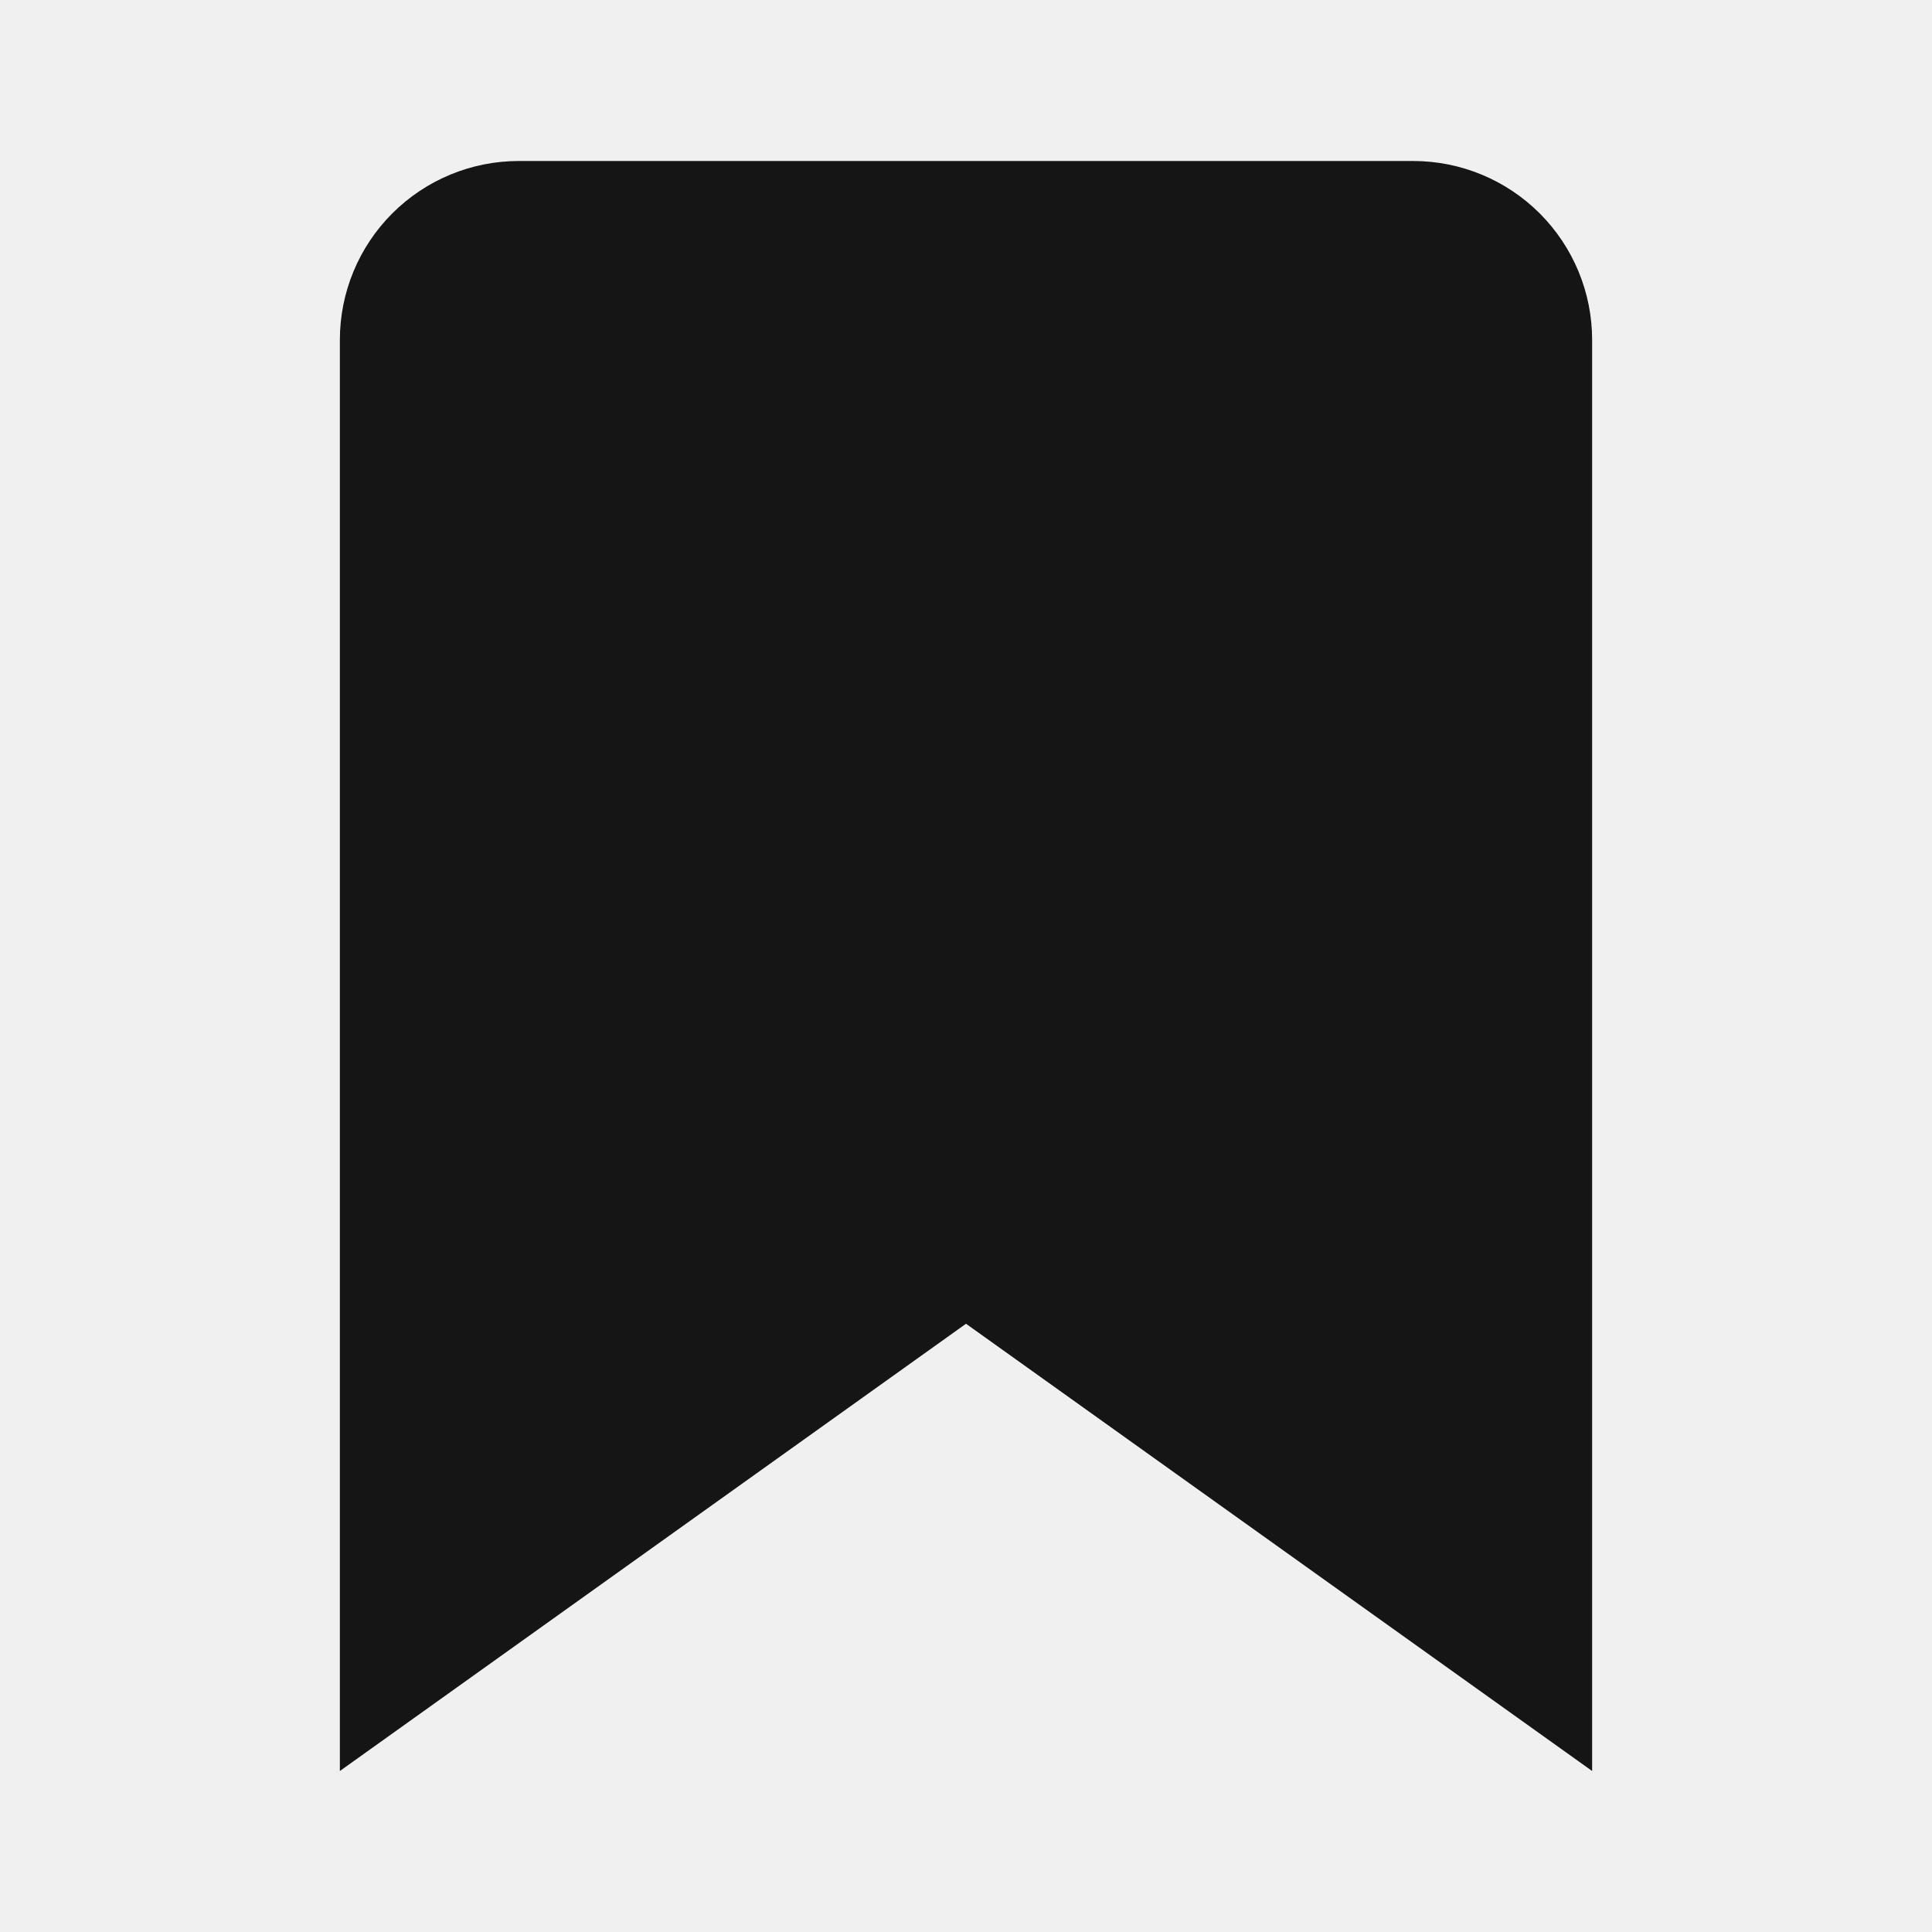
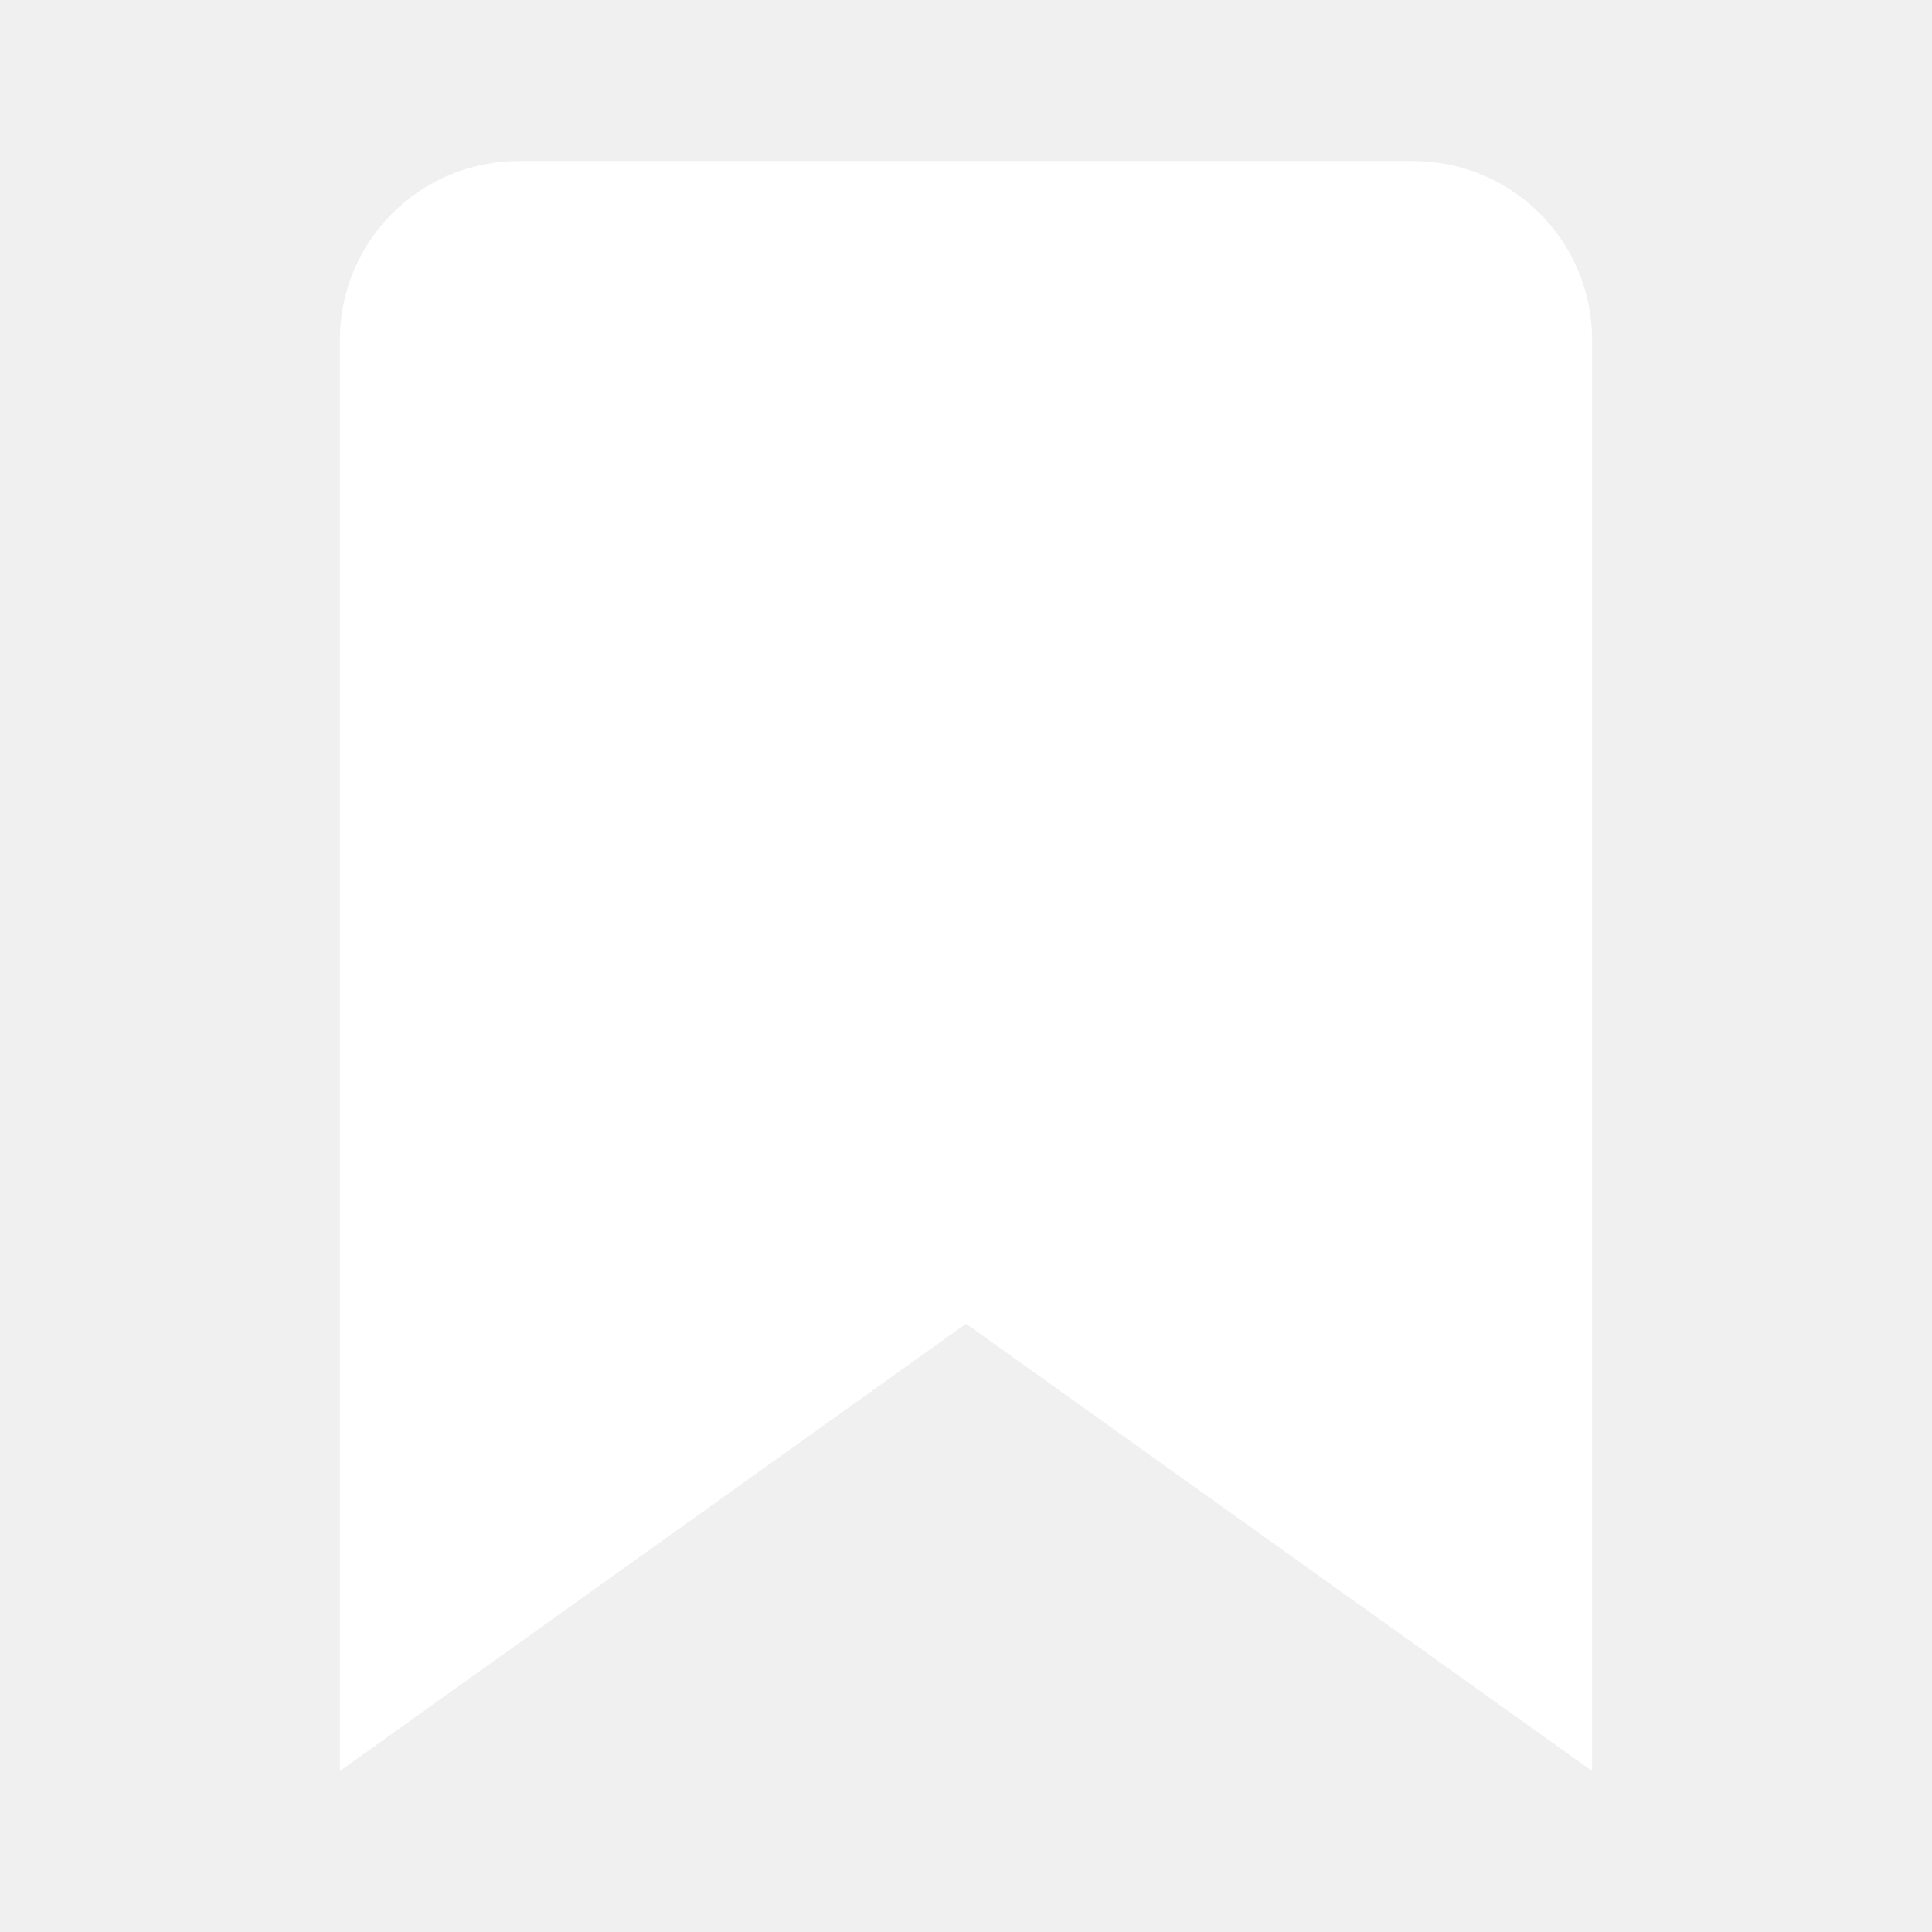
<svg xmlns="http://www.w3.org/2000/svg" width="24" height="24" viewBox="0 0 24 24" fill="none">
-   <path d="M19.778 22L12 16.444L4.222 22V4.222C4.222 3.633 4.456 3.068 4.873 2.651C5.29 2.234 5.855 2 6.444 2H17.555C18.145 2 18.71 2.234 19.127 2.651C19.544 3.068 19.778 3.633 19.778 4.222V22Z" fill="#151515" />
+   <path d="M19.778 22L12 16.444L4.222 22V4.222C4.222 3.633 4.456 3.068 4.873 2.651C5.29 2.234 5.855 2 6.444 2H17.555C18.145 2 18.71 2.234 19.127 2.651C19.544 3.068 19.778 3.633 19.778 4.222V22Z" fill="#fff" />
</svg>
